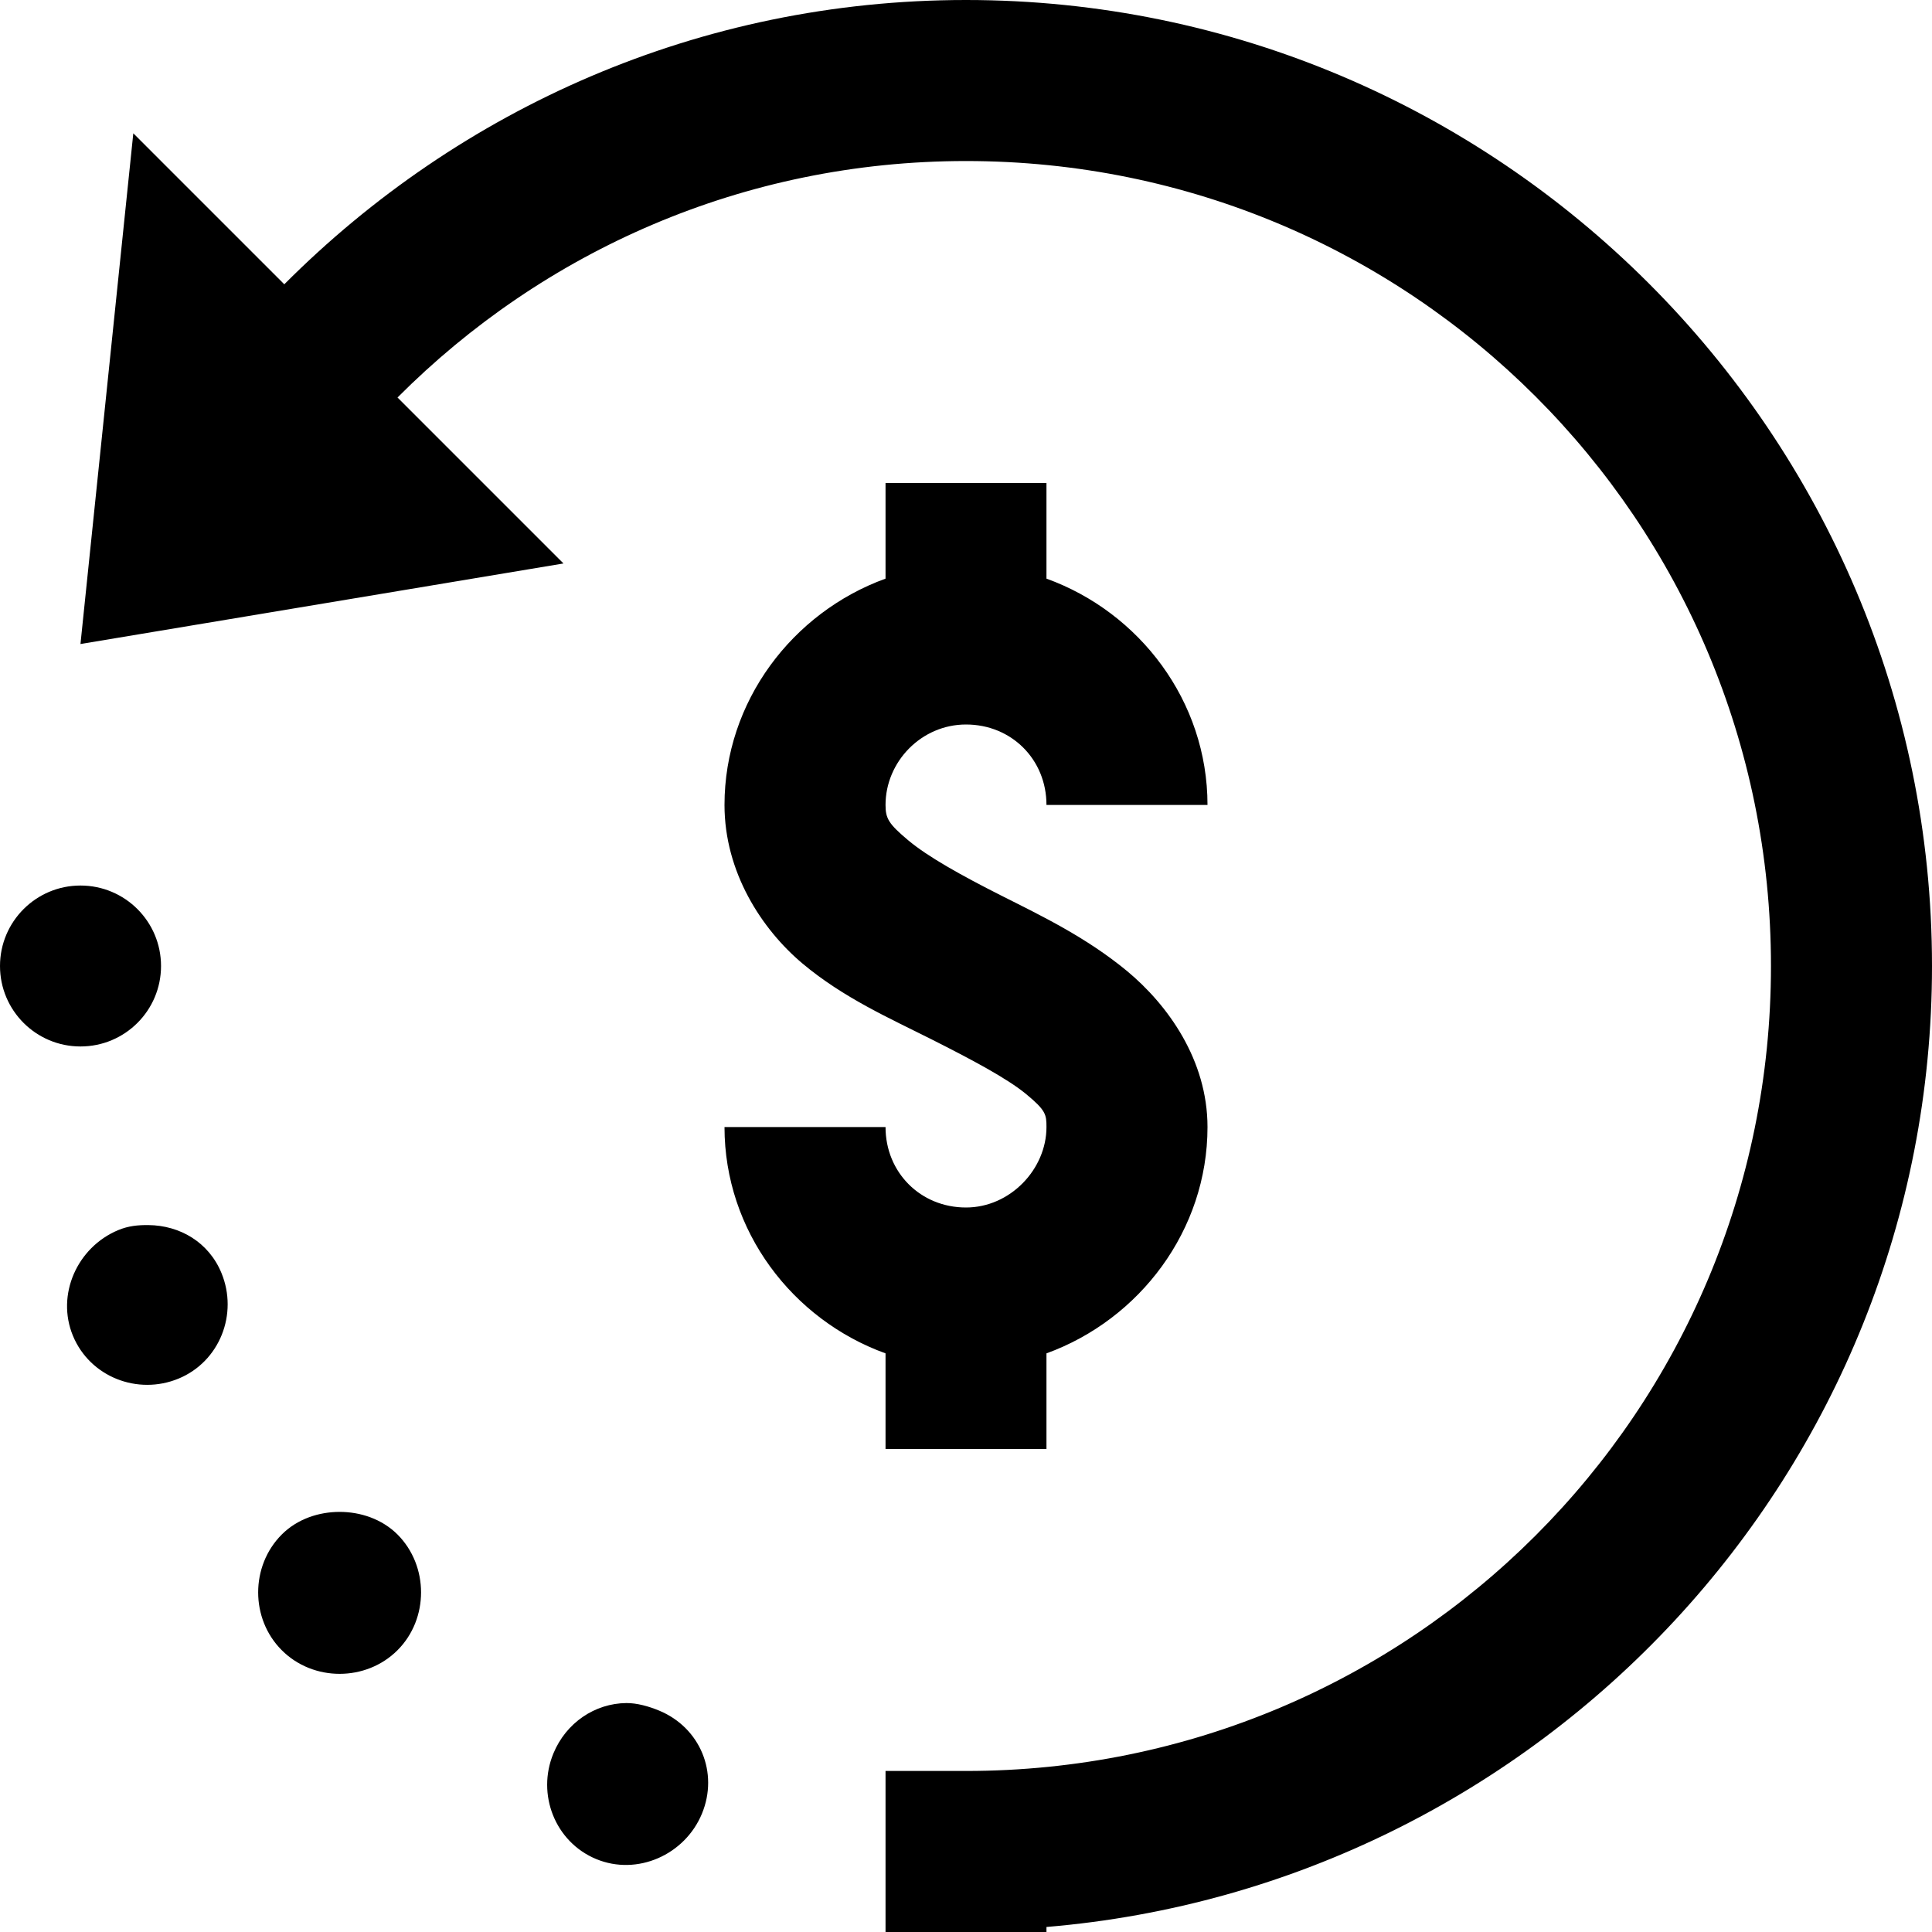
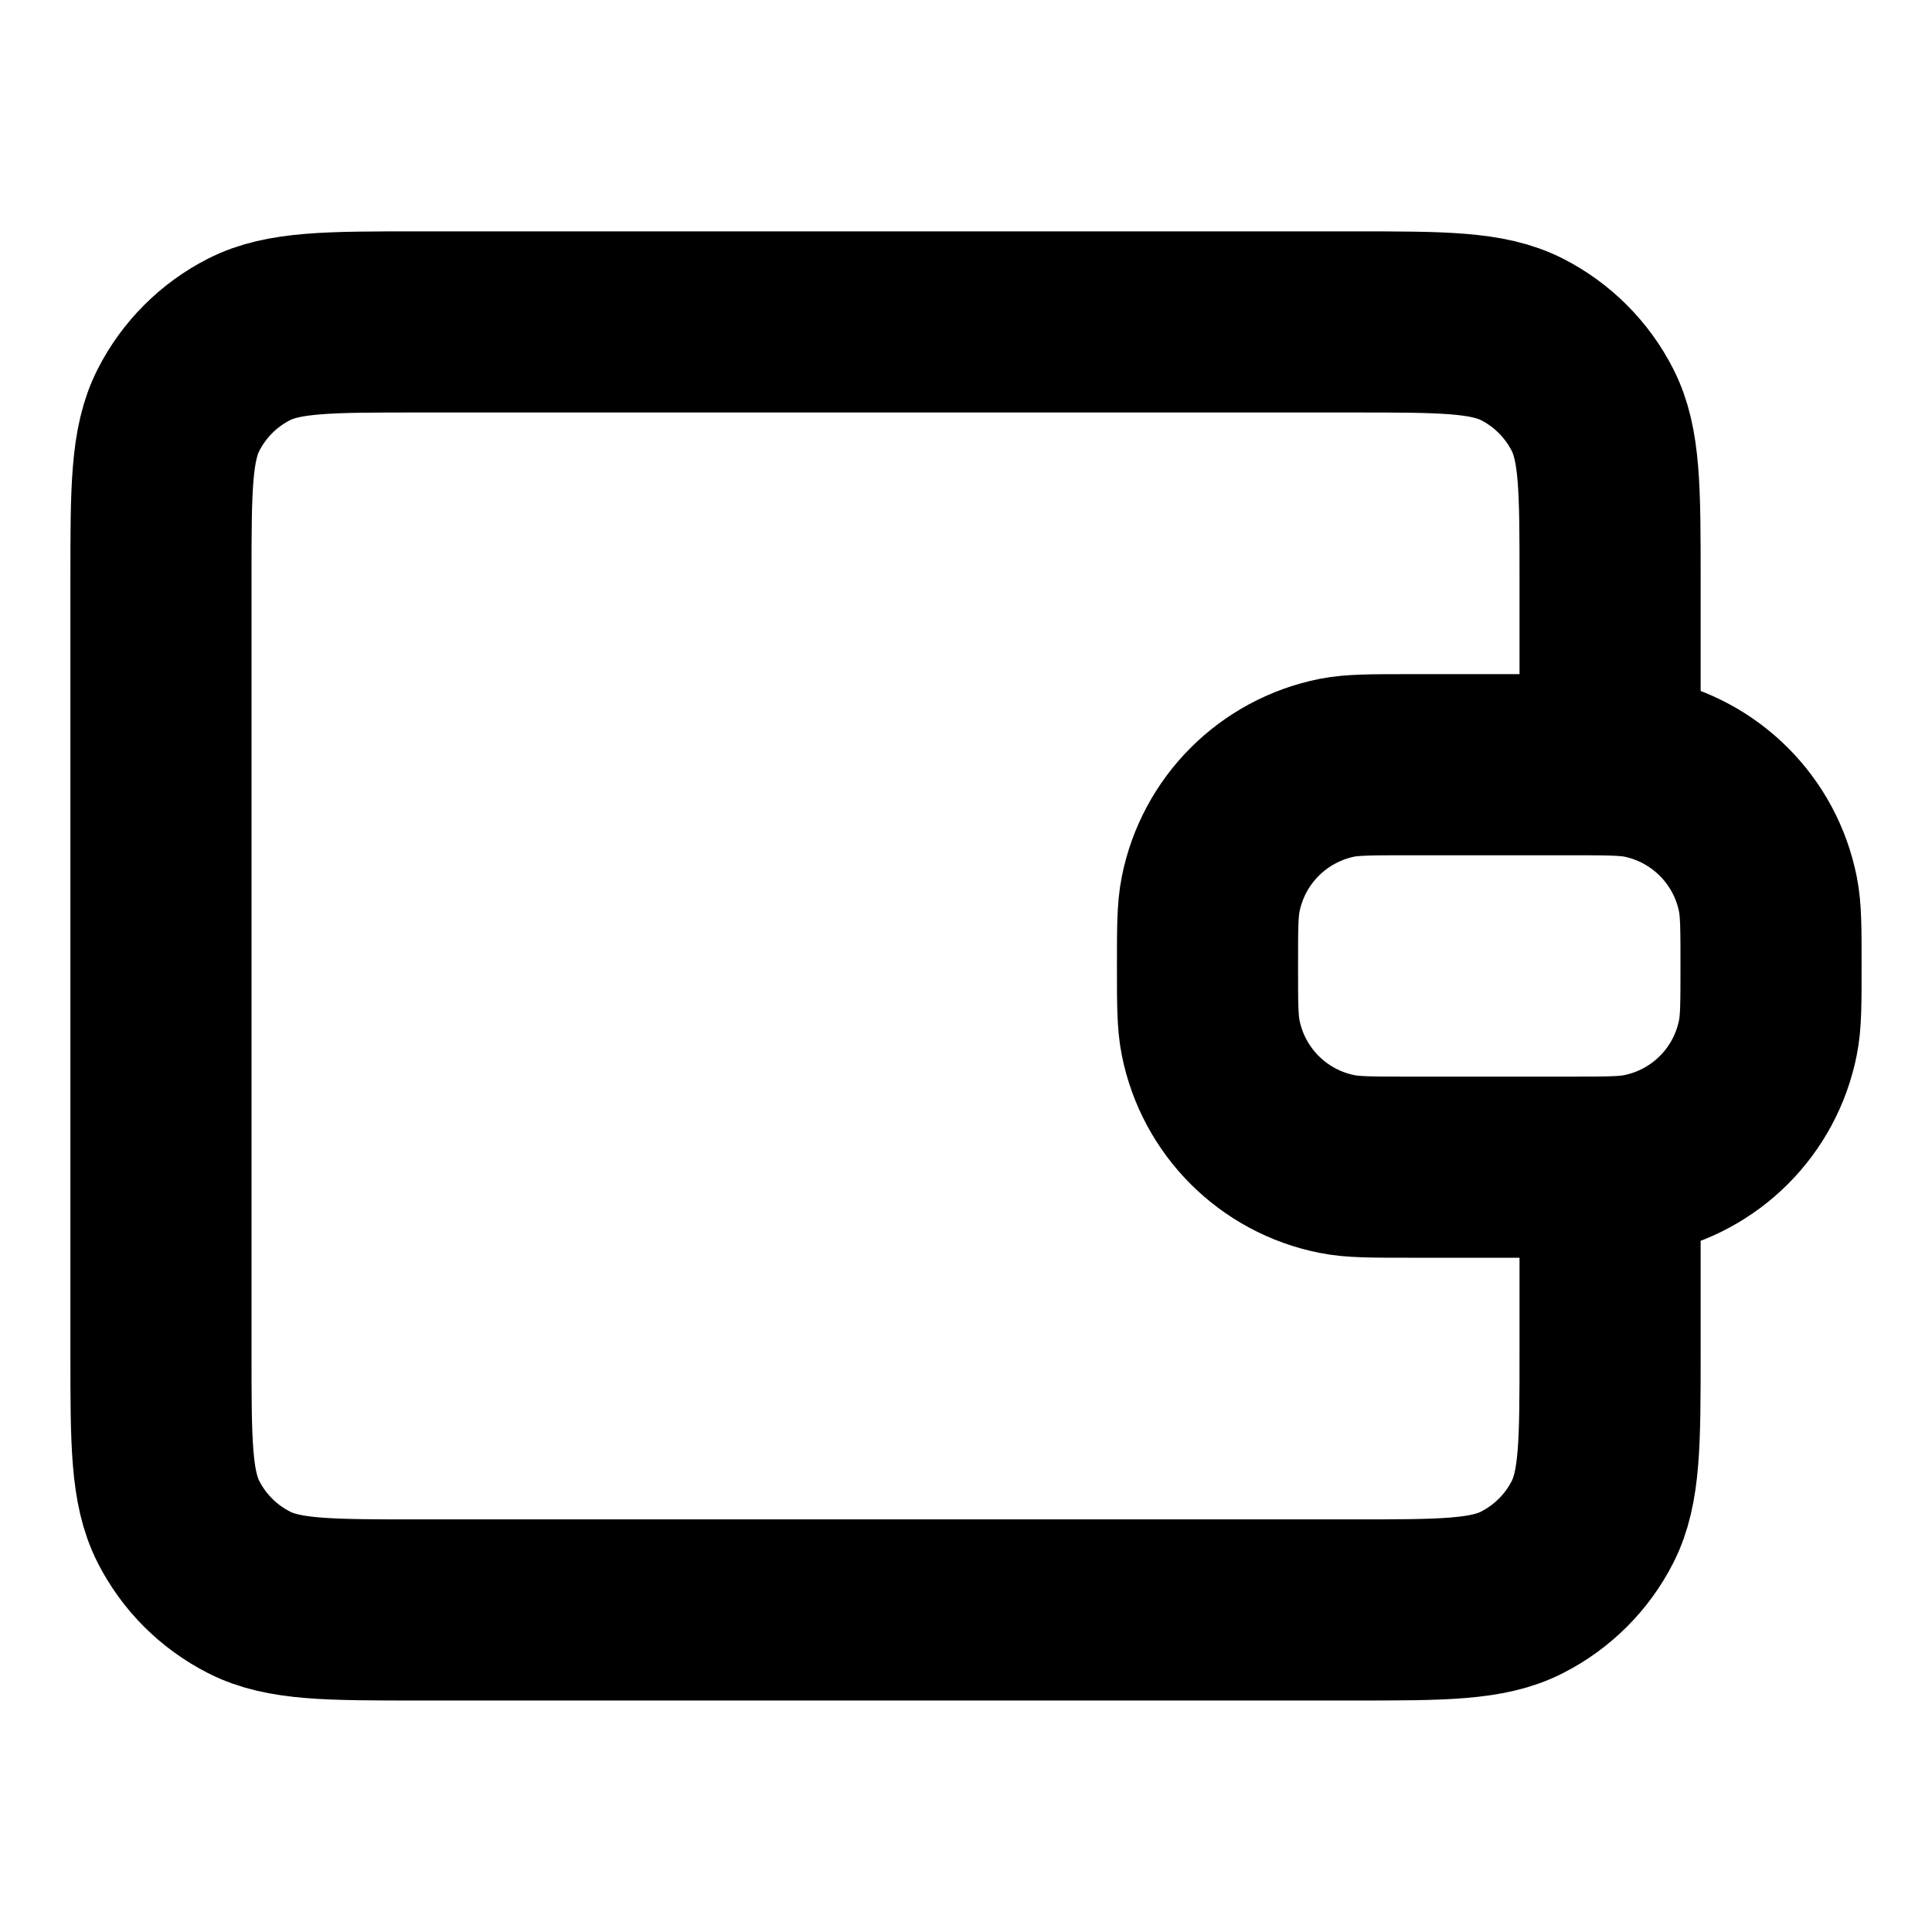
- <svg xmlns="http://www.w3.org/2000/svg" viewBox="0 0 20 20" fill="none">
-   <g>
-     <path d="M10 0C7.238 0 4.753 1.128 2.943 2.943L1.38 1.38L0.833 6.667L5.833 5.833L4.115 4.115C5.621 2.604 7.693 1.667 10 1.667C14.612 1.667 18.333 5.388 18.333 10C18.333 14.612 14.612 18.333 10 18.333H9.167V20H10H10.833V19.948C15.955 19.52 20 15.23 20 10C20 4.487 15.513 0 10 0ZM9.167 5V5.99C8.202 6.34 7.5 7.263 7.5 8.333C7.5 9.028 7.884 9.618 8.307 9.974C8.731 10.33 9.218 10.545 9.635 10.755C10.053 10.966 10.423 11.161 10.625 11.328C10.827 11.495 10.833 11.539 10.833 11.667C10.833 12.104 10.457 12.5 10 12.5C9.529 12.5 9.167 12.137 9.167 11.667H7.5C7.5 12.743 8.204 13.662 9.167 14.01V15H10.833V14.01C11.799 13.659 12.5 12.735 12.5 11.667C12.5 10.974 12.09 10.403 11.667 10.052C11.243 9.702 10.78 9.48 10.365 9.271C9.949 9.061 9.602 8.867 9.401 8.698C9.2 8.529 9.167 8.474 9.167 8.333C9.167 7.885 9.538 7.5 10 7.5C10.471 7.5 10.833 7.862 10.833 8.333H12.5C12.5 7.257 11.796 6.338 10.833 5.99V5H9.167ZM0.833 9.167C0.373 9.167 0 9.54 0 10C0 10.46 0.373 10.833 0.833 10.833C1.294 10.833 1.667 10.46 1.667 10C1.667 9.54 1.294 9.167 0.833 9.167ZM1.536 12.682C1.428 12.681 1.33 12.69 1.224 12.734C0.799 12.911 0.579 13.403 0.755 13.828C0.931 14.253 1.424 14.447 1.849 14.271C2.274 14.095 2.468 13.602 2.292 13.177C2.16 12.858 1.861 12.685 1.536 12.682ZM3.516 15.651C3.302 15.651 3.079 15.723 2.917 15.885C2.591 16.211 2.591 16.758 2.917 17.083C3.242 17.409 3.789 17.409 4.115 17.083C4.44 16.758 4.44 16.211 4.115 15.885C3.952 15.723 3.729 15.651 3.516 15.651ZM6.484 17.63C6.16 17.633 5.861 17.832 5.729 18.151C5.553 18.576 5.747 19.069 6.172 19.245C6.597 19.421 7.09 19.201 7.266 18.776C7.442 18.351 7.248 17.884 6.823 17.708C6.717 17.664 6.593 17.629 6.484 17.63Z" fill="currentColor" />
-   </g>
+ <svg xmlns="http://www.w3.org/2000/svg" width="16" height="16" viewBox="0 0 16 16" fill="none">
+   <path d="M13.334 6.333V4.799C13.334 4.053 13.334 3.679 13.188 3.394C13.06 3.143 12.856 2.939 12.605 2.811C12.32 2.666 11.947 2.666 11.2 2.666H3.467C2.72 2.666 2.347 2.666 2.062 2.811C1.811 2.939 1.607 3.143 1.479 3.394C1.333 3.679 1.333 4.053 1.333 4.799V11.199C1.333 11.946 1.333 12.319 1.479 12.605C1.607 12.856 1.811 13.059 2.062 13.187C2.347 13.333 2.72 13.333 3.467 13.333L11.2 13.333C11.947 13.333 12.32 13.333 12.605 13.187C12.856 13.059 13.06 12.856 13.188 12.605C13.334 12.319 13.334 11.946 13.334 11.199V9.666M10 7.999C10 7.69 10 7.535 10.026 7.406C10.131 6.877 10.544 6.464 11.073 6.358C11.202 6.333 11.357 6.333 11.667 6.333H13C13.31 6.333 13.465 6.333 13.594 6.358C14.123 6.464 14.536 6.877 14.641 7.406C14.667 7.535 14.667 7.69 14.667 7.999C14.667 8.309 14.667 8.464 14.641 8.593C14.536 9.122 14.123 9.535 13.594 9.64C13.465 9.666 13.31 9.666 13 9.666H11.667C11.357 9.666 11.202 9.666 11.073 9.64C10.544 9.535 10.131 9.122 10.026 8.593C10 8.464 10 8.309 10 7.999Z" stroke="currentColor" stroke-width="1.5" stroke-linecap="round" stroke-linejoin="round" />
</svg>
